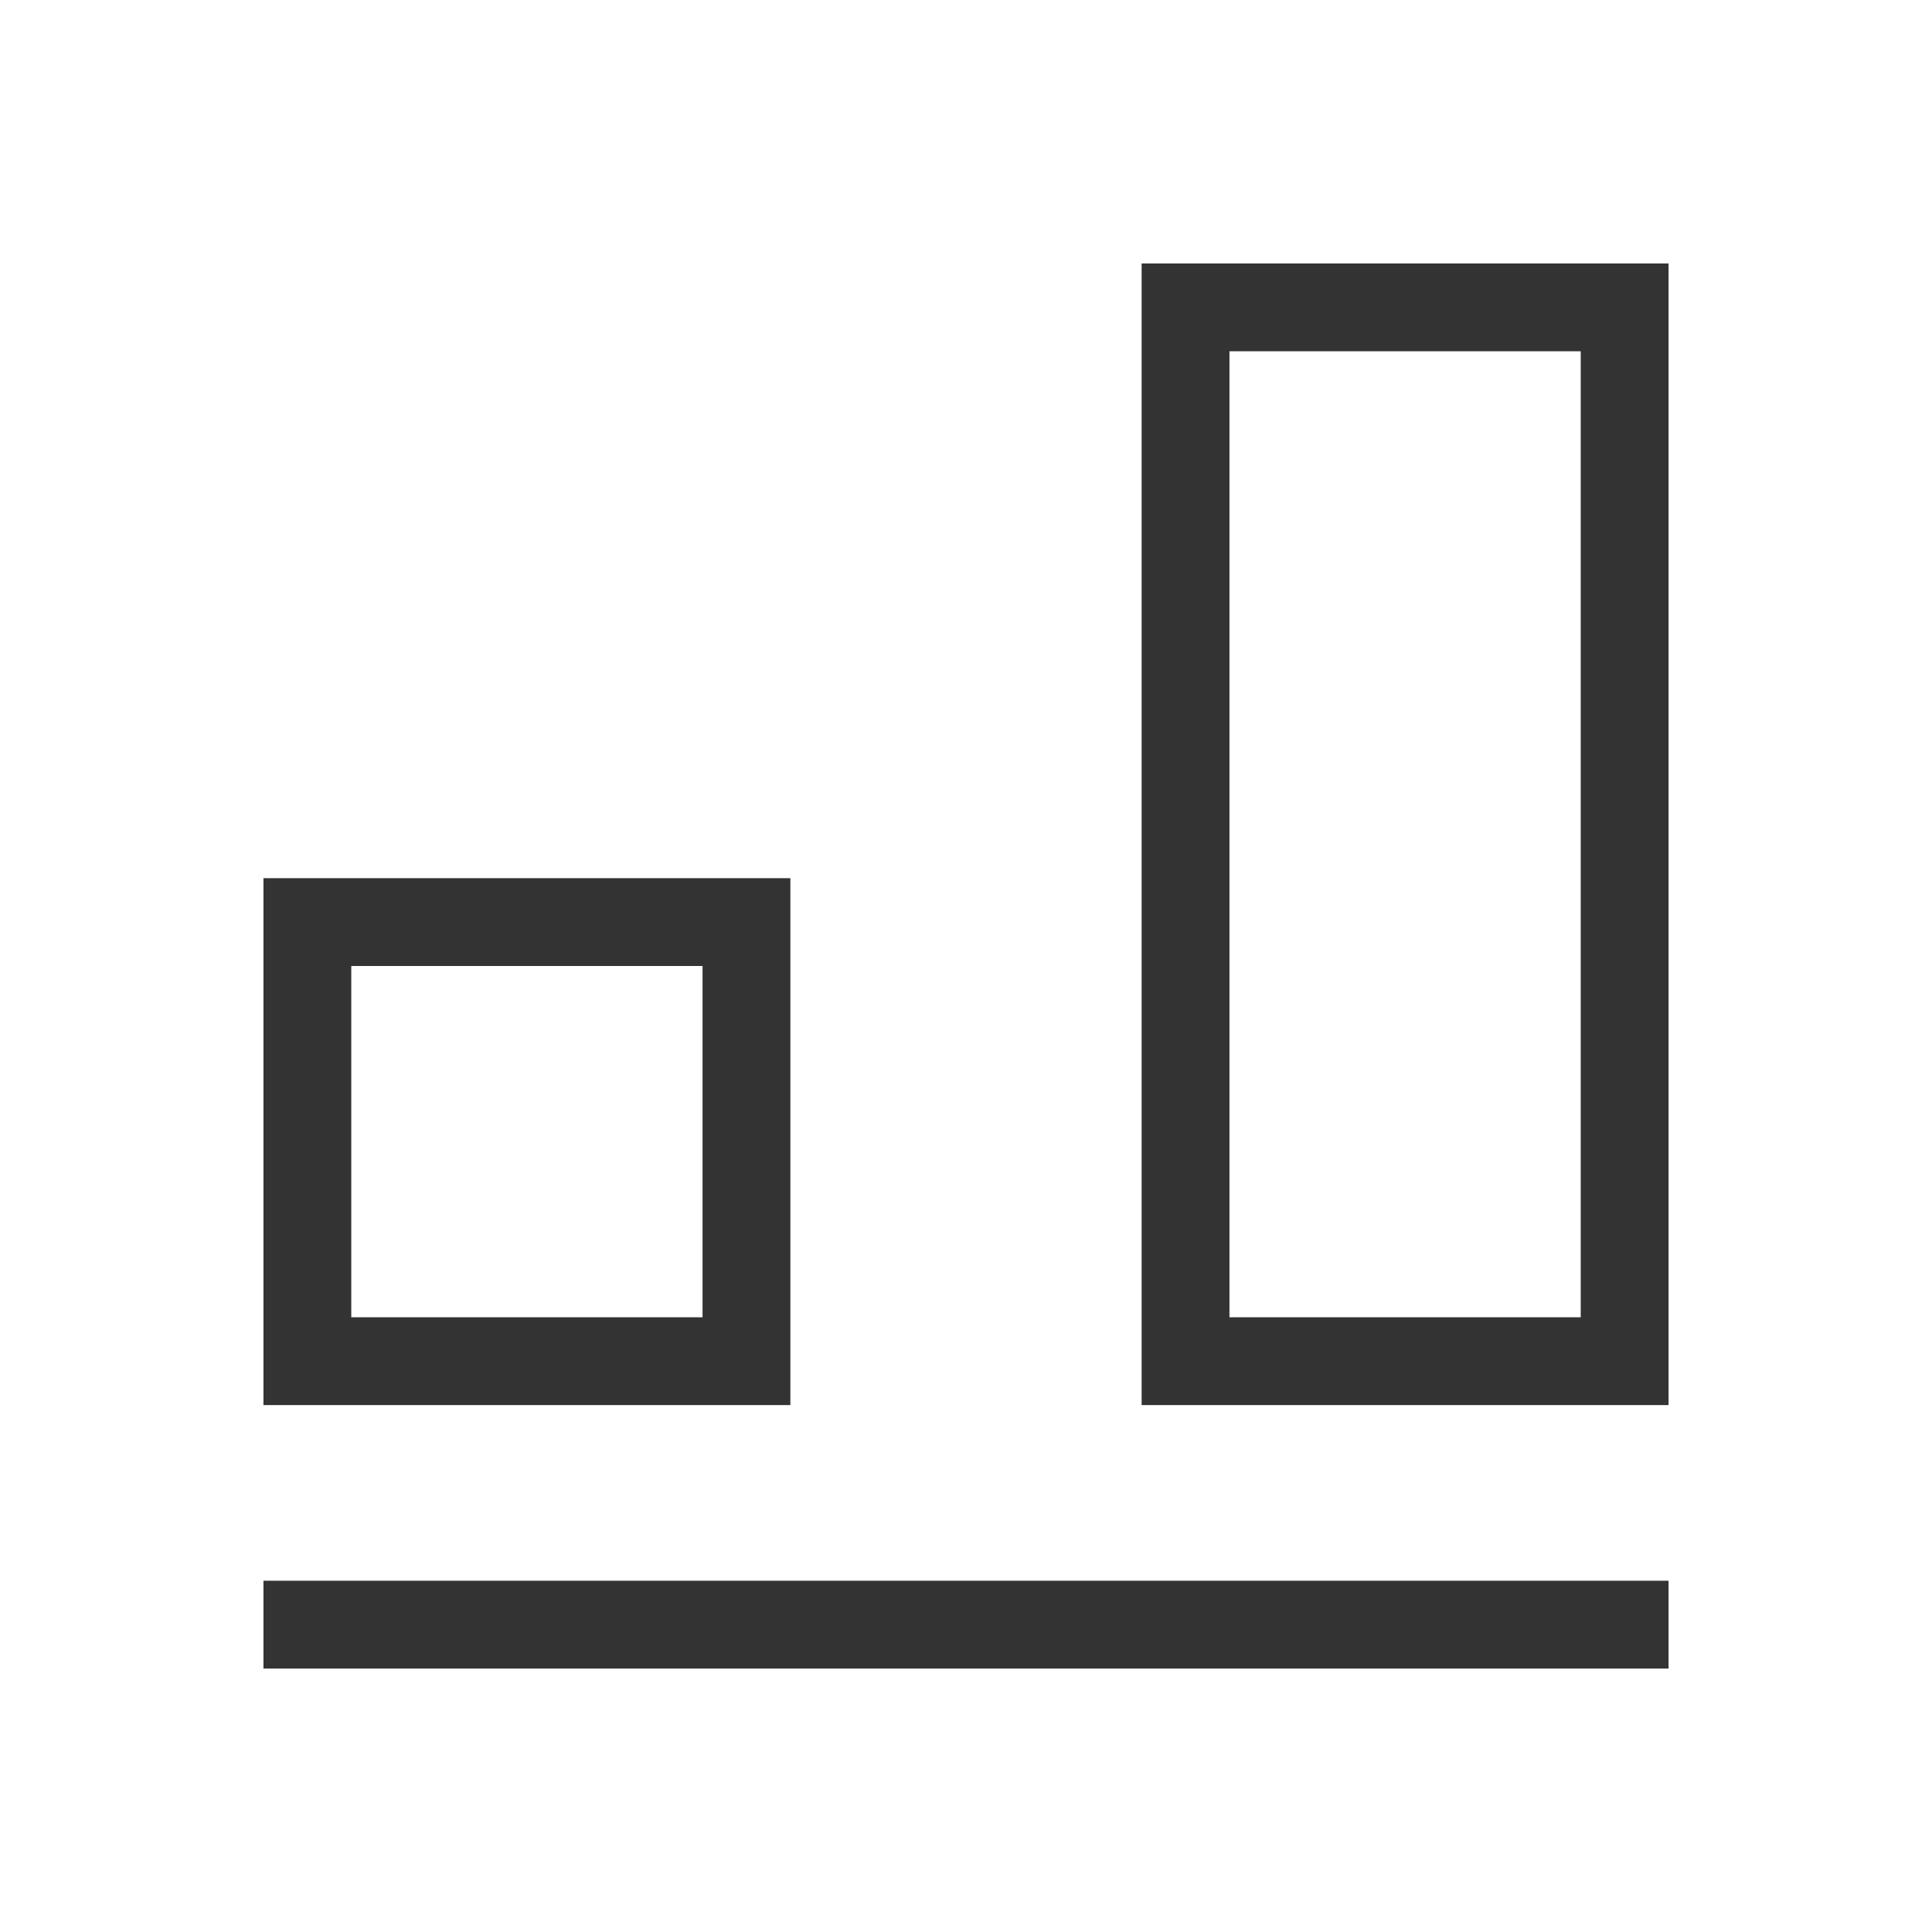
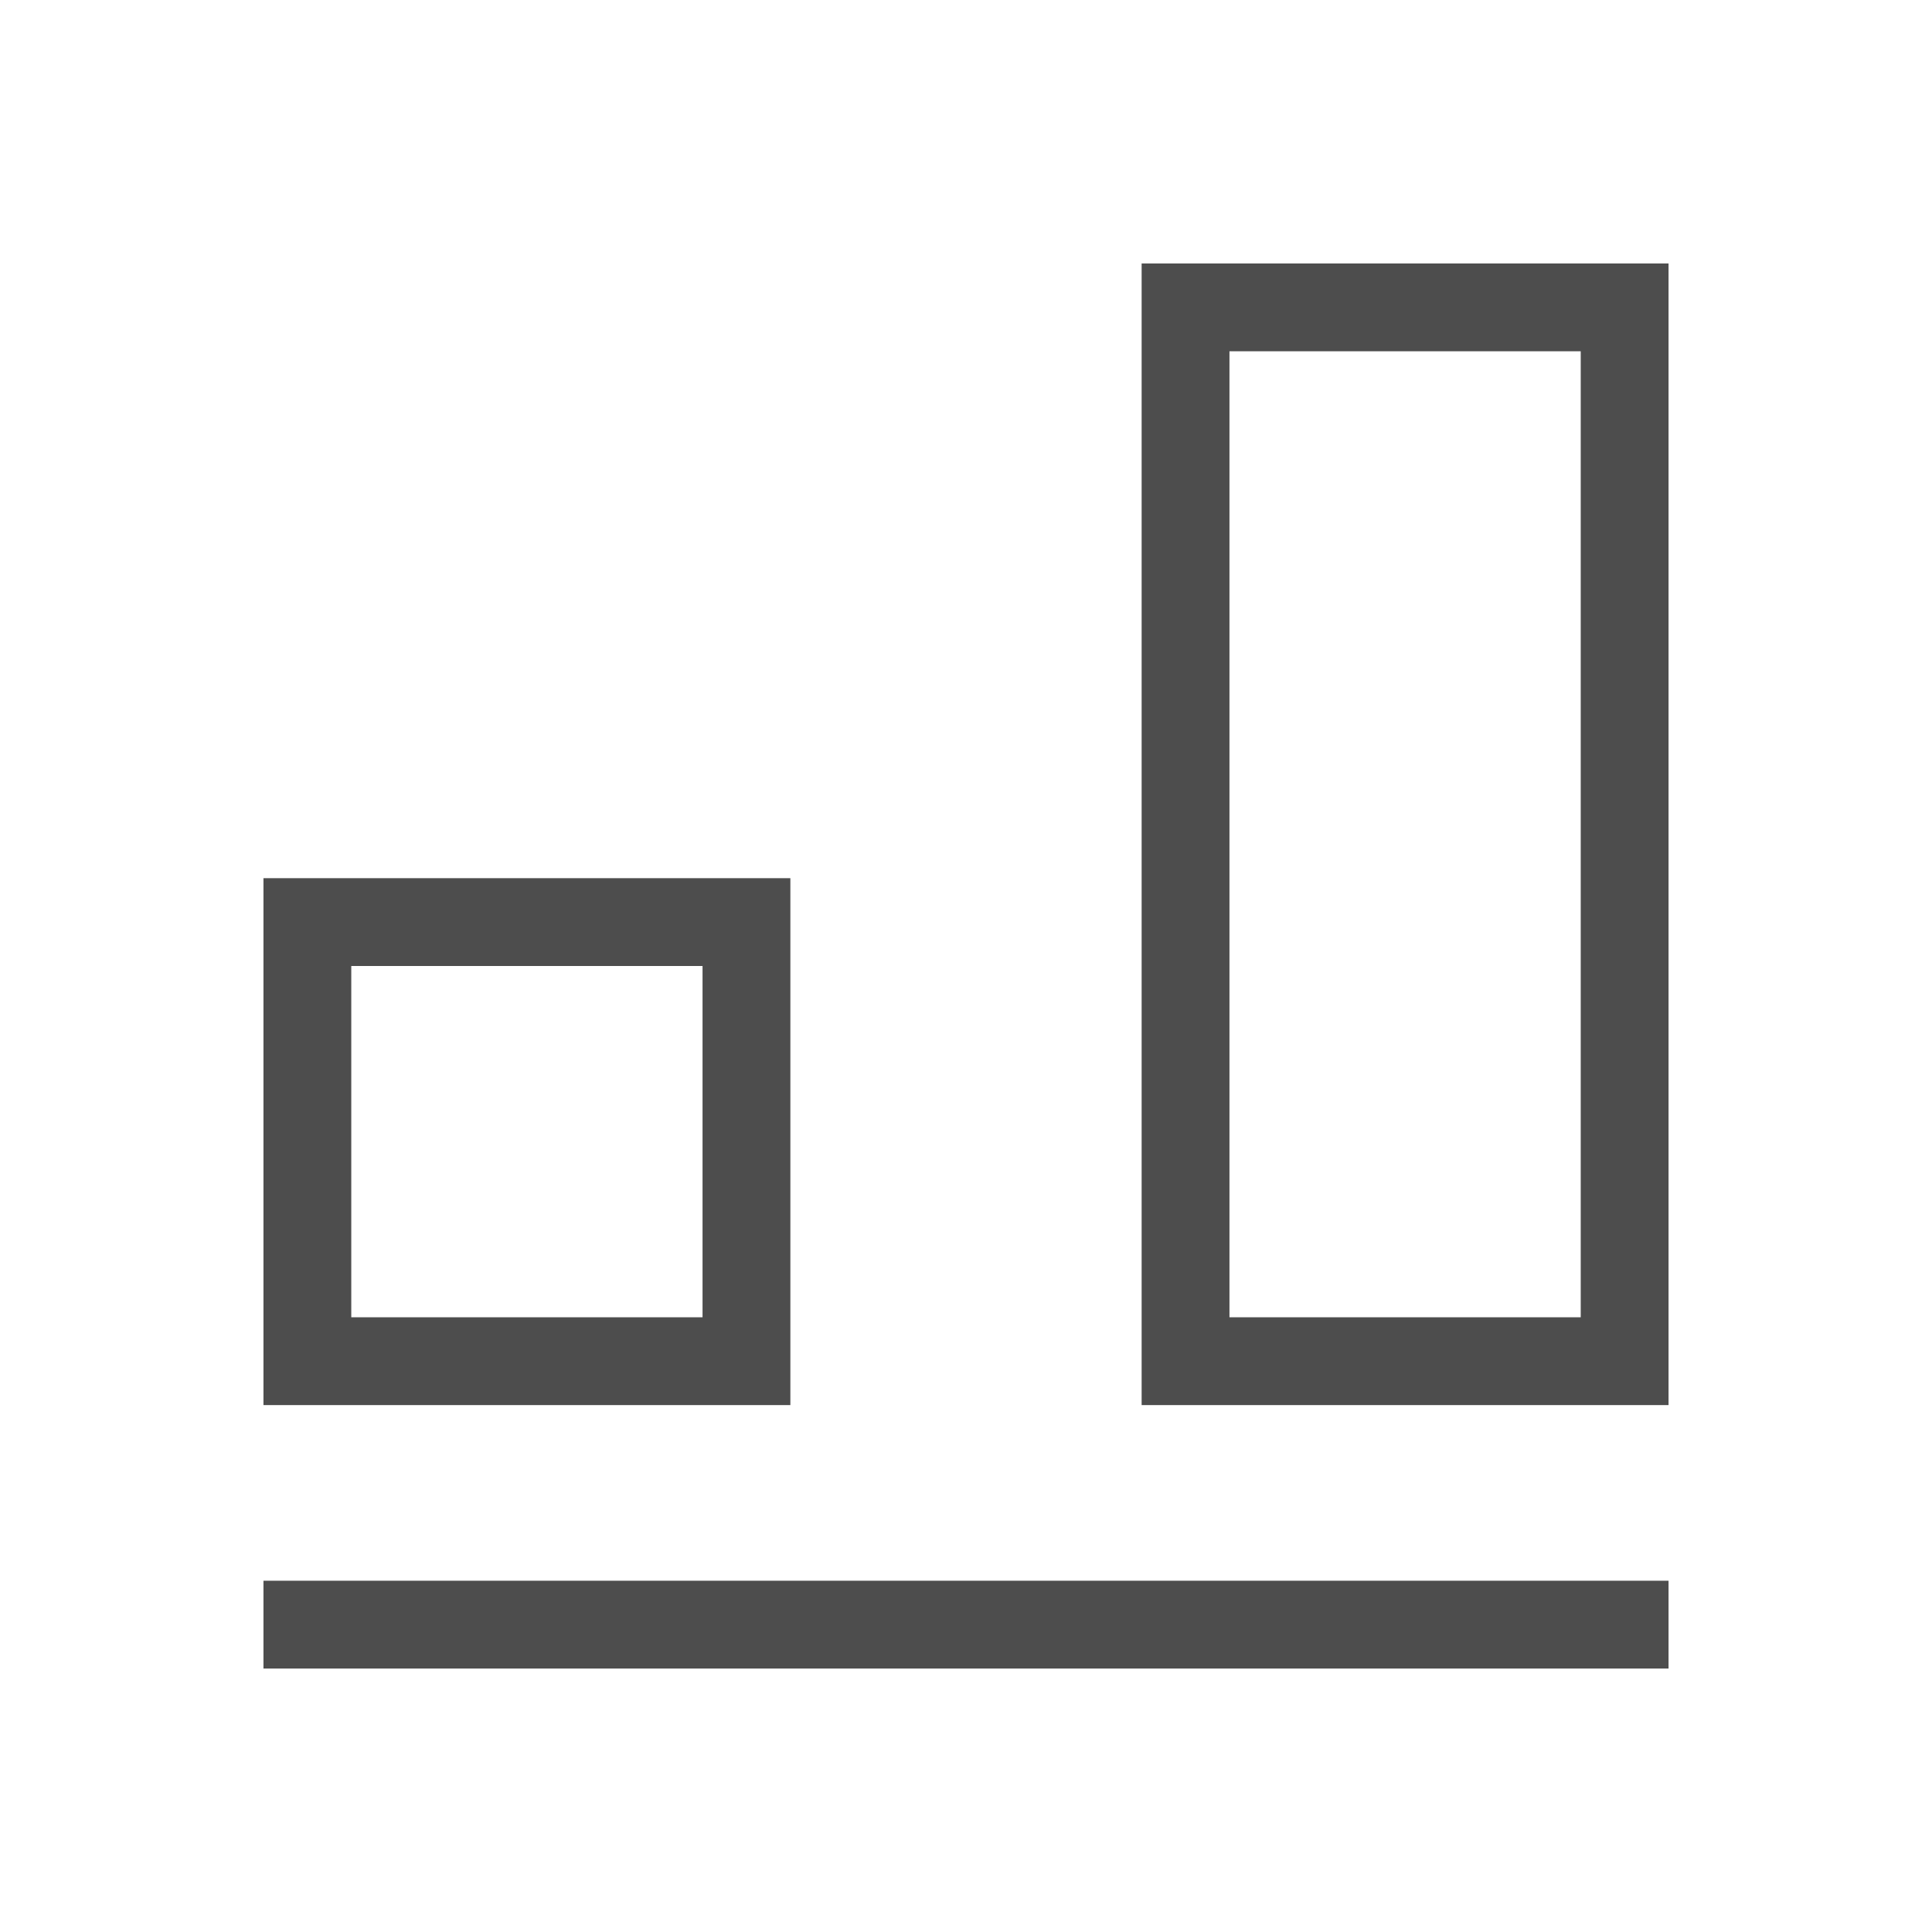
<svg xmlns="http://www.w3.org/2000/svg" id="svg3760" height="22" width="22" version="1.1">
  <g id="layer1" transform="translate(-553.72 -583.12)">
-     <path id="rect4295" style="fill:#333" d="m13 3v13h6v-13h-6zm1 1h4v11h-4v-11zm-11 6v6h6v-6h-6zm1 1h4v4h-4v-4zm-1 7v1h16v-1h-16z" transform="translate(553.72 583.12)" />
+     <path id="rect4295" style="fill:#4d4d4d" d="m13 3v13h6v-13h-6zm1 1h4v11h-4v-11zm-11 6v6h6v-6h-6zm1 1h4v4h-4v-4zm-1 7v1h16v-1h-16z" transform="translate(553.72 583.12)" />
  </g>
</svg>
